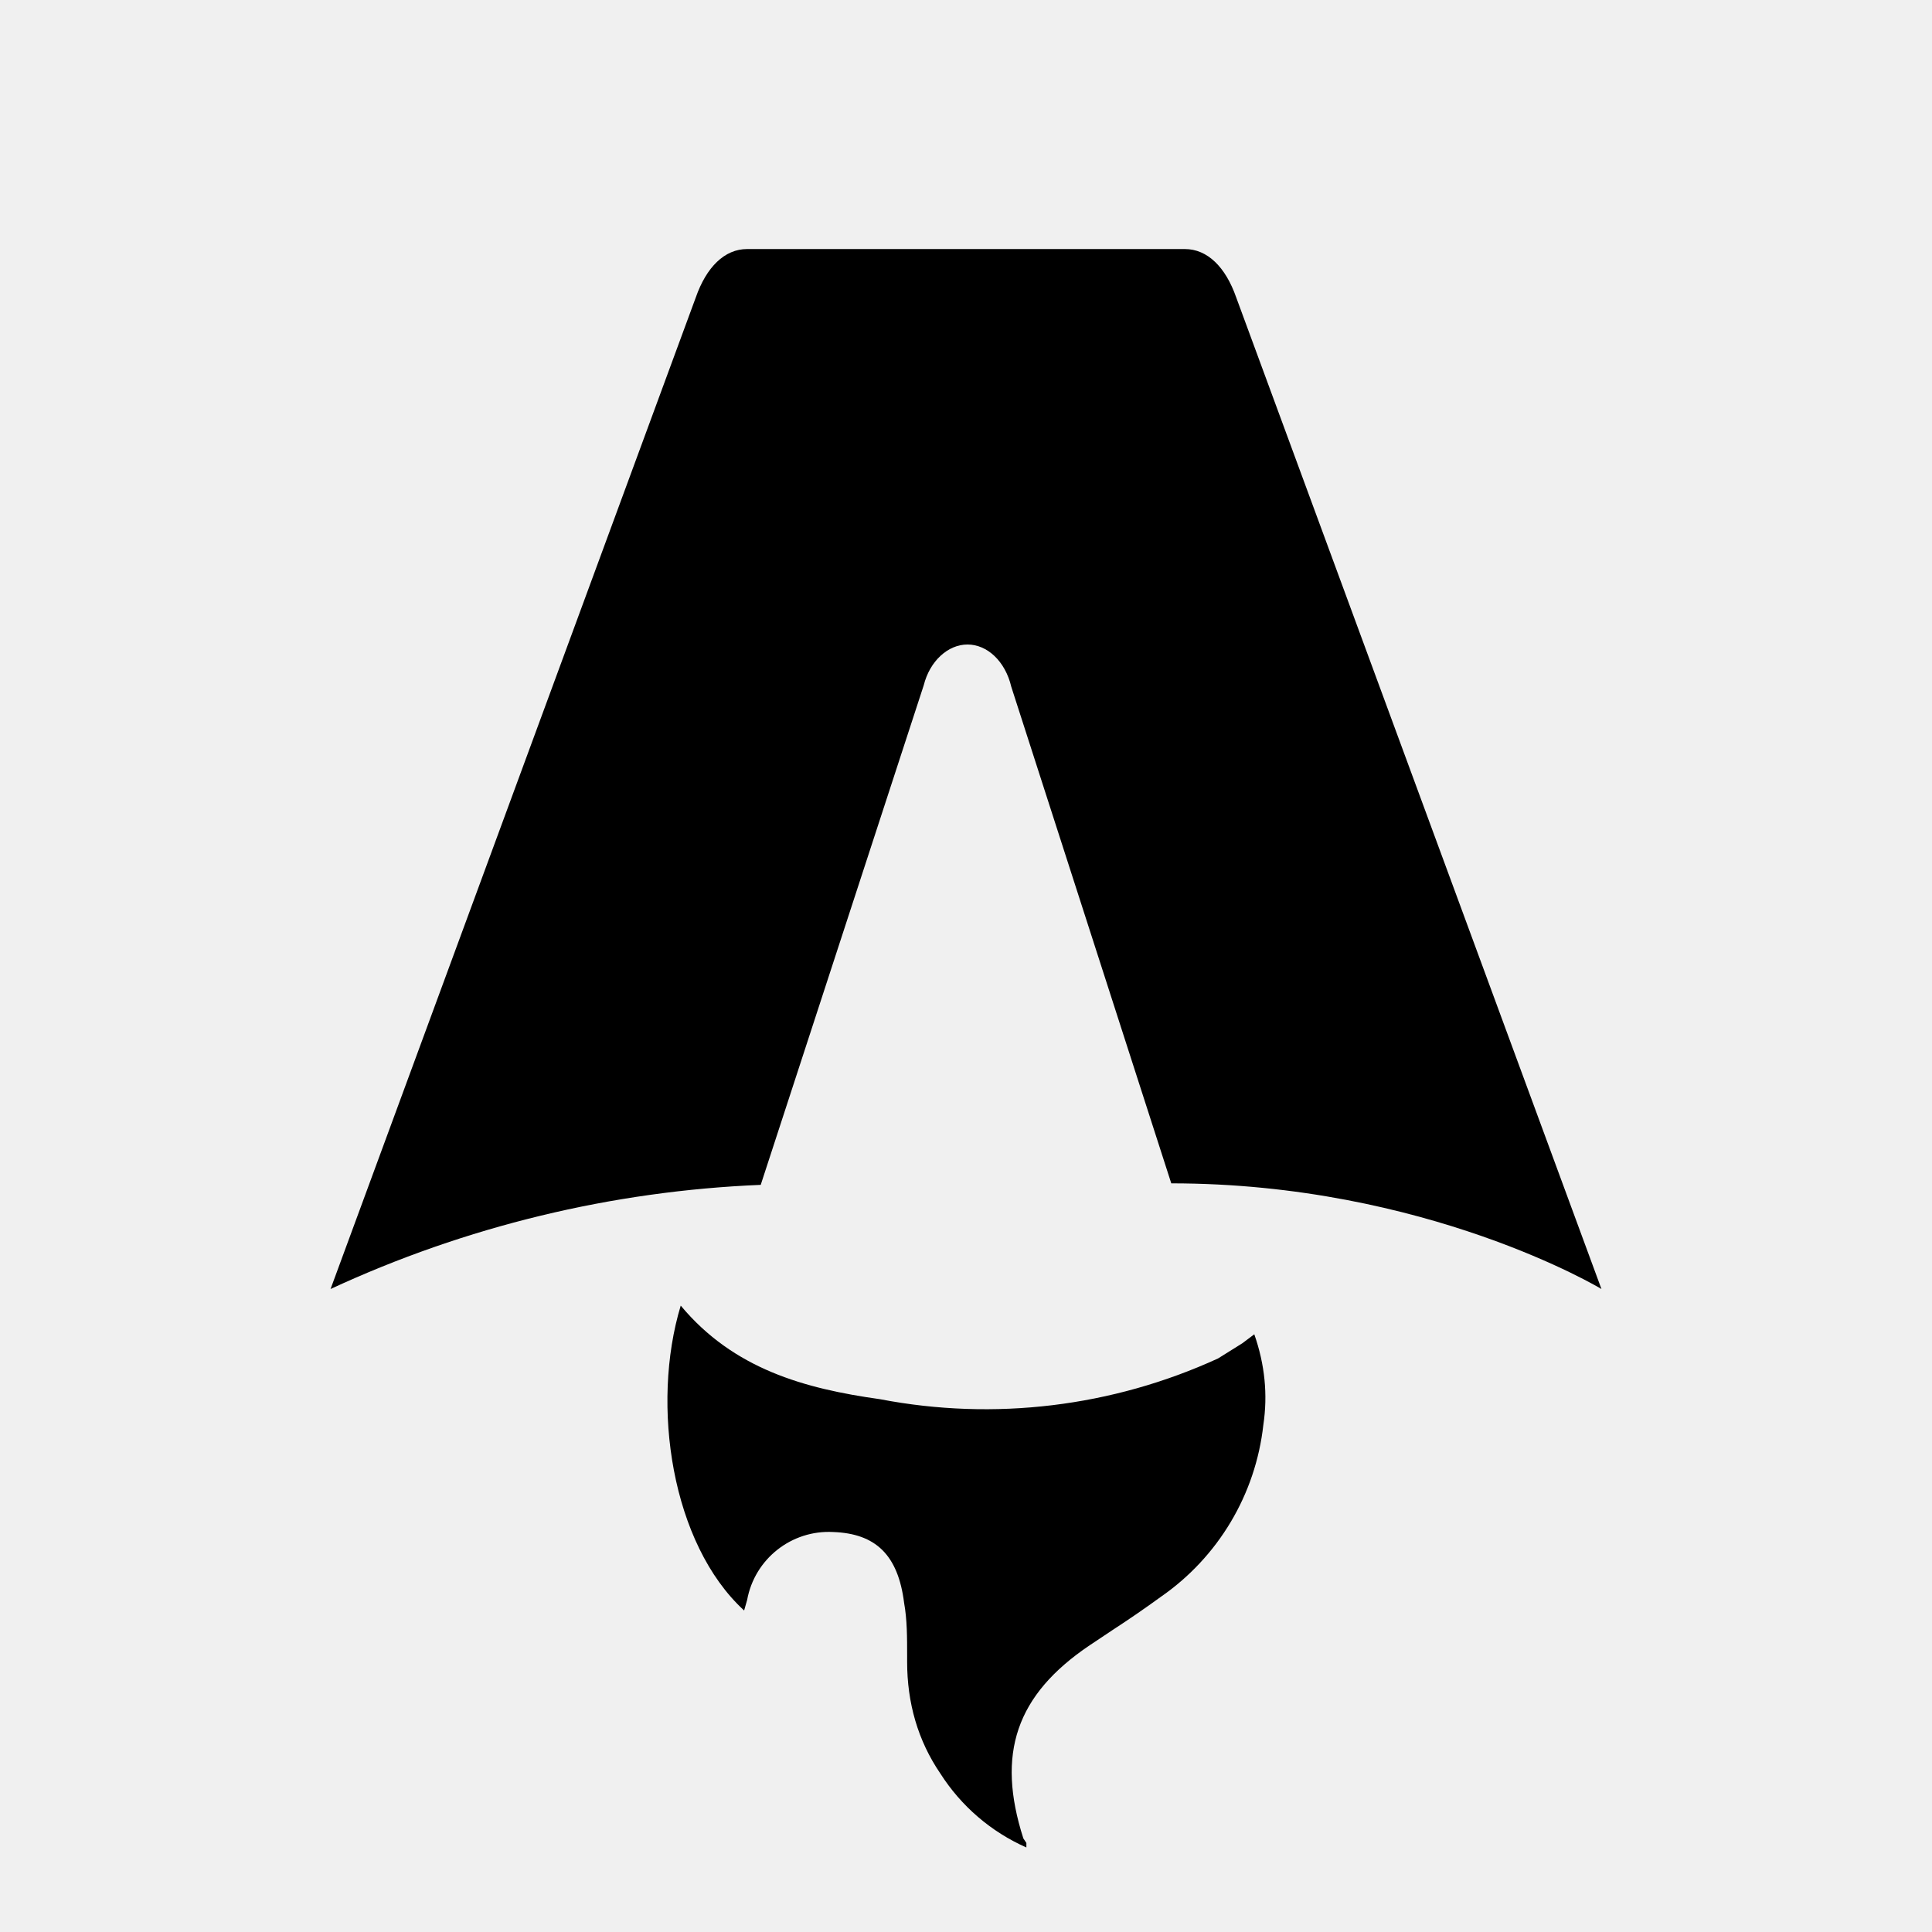
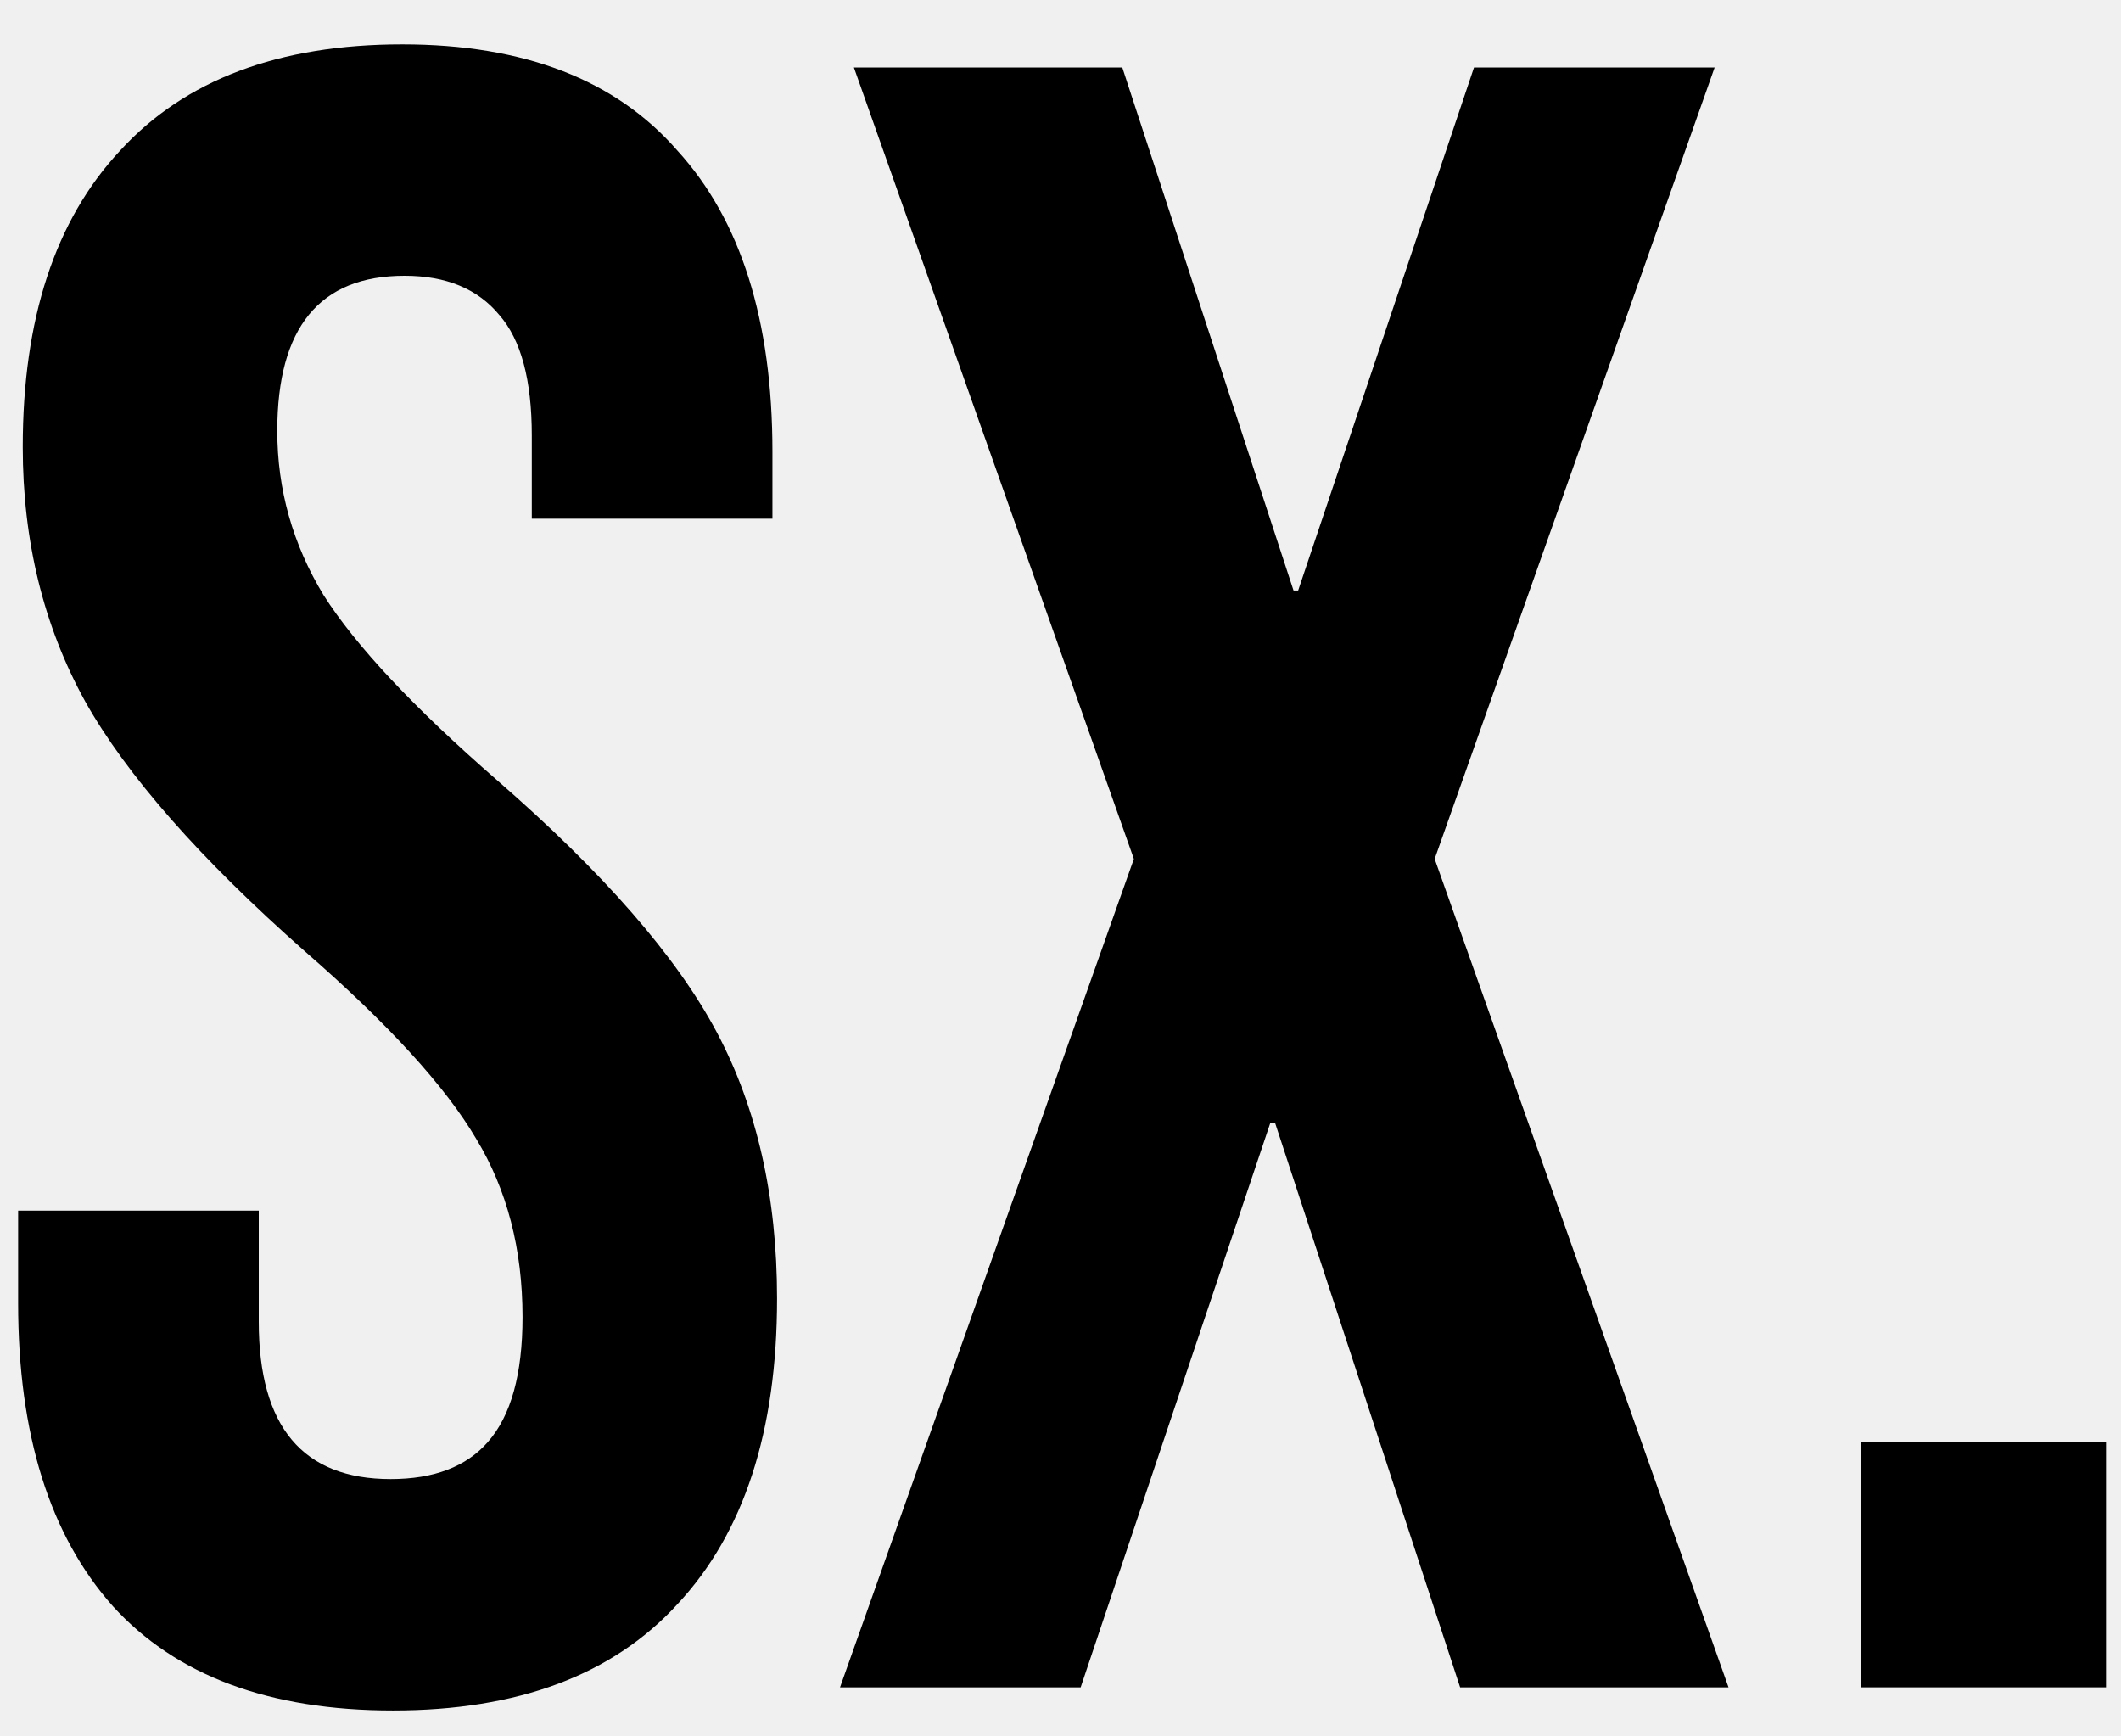
- <svg xmlns="http://www.w3.org/2000/svg" fill="none" viewBox="0 0 128 128">
-   <path d="M50.4 78.5a75.1 75.1 0 0 0-28.5 6.9l24.2-65.7c.7-2 1.9-3.2 3.4-3.2h29c1.5 0 2.7 1.2 3.4 3.2l24.2 65.7s-11.6-7-28.5-7L67 45.5c-.4-1.7-1.6-2.8-2.9-2.8-1.3 0-2.5 1.1-2.9 2.7L50.4 78.5Zm-1.1 28.2Zm-4.2-20.2c-2 6.6-.6 15.8 4.2 20.2a17.5 17.5 0 0 1 .2-.7 5.5 5.5 0 0 1 5.7-4.5c2.8.1 4.3 1.5 4.7 4.7.2 1.1.2 2.3.2 3.5v.4c0 2.7.7 5.2 2.2 7.4a13 13 0 0 0 5.7 4.9v-.3l-.2-.3c-1.8-5.6-.5-9.5 4.4-12.8l1.5-1a73 73 0 0 0 3.2-2.2 16 16 0 0 0 6.8-11.4c.3-2 .1-4-.6-6l-.8.6-1.6 1a37 37 0 0 1-22.4 2.7c-5-.7-9.7-2-13.2-6.2Z" />
+ <svg xmlns="http://www.w3.org/2000/svg" fill="none" viewBox="0 0 44 36">
+   <path d="M8.152 35.48C5.592 35.48 3.656 34.76 2.344 33.32C1.032 31.848 0.376 29.752 0.376 27.032V25.112H5.368V27.416C5.368 29.592 6.28 30.68 8.104 30.68C9 30.68 9.672 30.424 10.12 29.912C10.6 29.368 10.84 28.504 10.84 27.32C10.84 25.912 10.52 24.68 9.88 23.624C9.24 22.536 8.056 21.24 6.328 19.736C4.152 17.816 2.632 16.088 1.768 14.552C0.904 12.984 0.472 11.224 0.472 9.272C0.472 6.616 1.144 4.568 2.488 3.128C3.832 1.656 5.784 0.92 8.344 0.92C10.872 0.92 12.776 1.656 14.056 3.128C15.368 4.568 16.024 6.648 16.024 9.368V10.76H11.032V9.032C11.032 7.88 10.808 7.048 10.36 6.536C9.912 5.992 9.256 5.72 8.392 5.72C6.632 5.72 5.752 6.792 5.752 8.936C5.752 10.152 6.072 11.288 6.712 12.344C7.384 13.4 8.584 14.68 10.312 16.184C12.52 18.104 14.04 19.848 14.872 21.416C15.704 22.984 16.12 24.824 16.12 26.936C16.12 29.688 15.432 31.8 14.056 33.272C12.712 34.744 10.744 35.48 8.152 35.48ZM23.522 17.816L17.714 1.4H23.282L26.834 12.248H26.93L30.578 1.4H35.57L29.762 17.816L35.858 35H30.29L26.45 23.288H26.354L22.418 35H17.426L23.522 17.816Z" fill="black" />
+   <path d="M38.601 29.912H43.689V35H38.601V29.912Z" fill="#0EA5E9" />
  <style>
        path { fill: #000; }
        @media (prefers-color-scheme: dark) {
            path { fill: #FFF; }
        }
    </style>
</svg>
